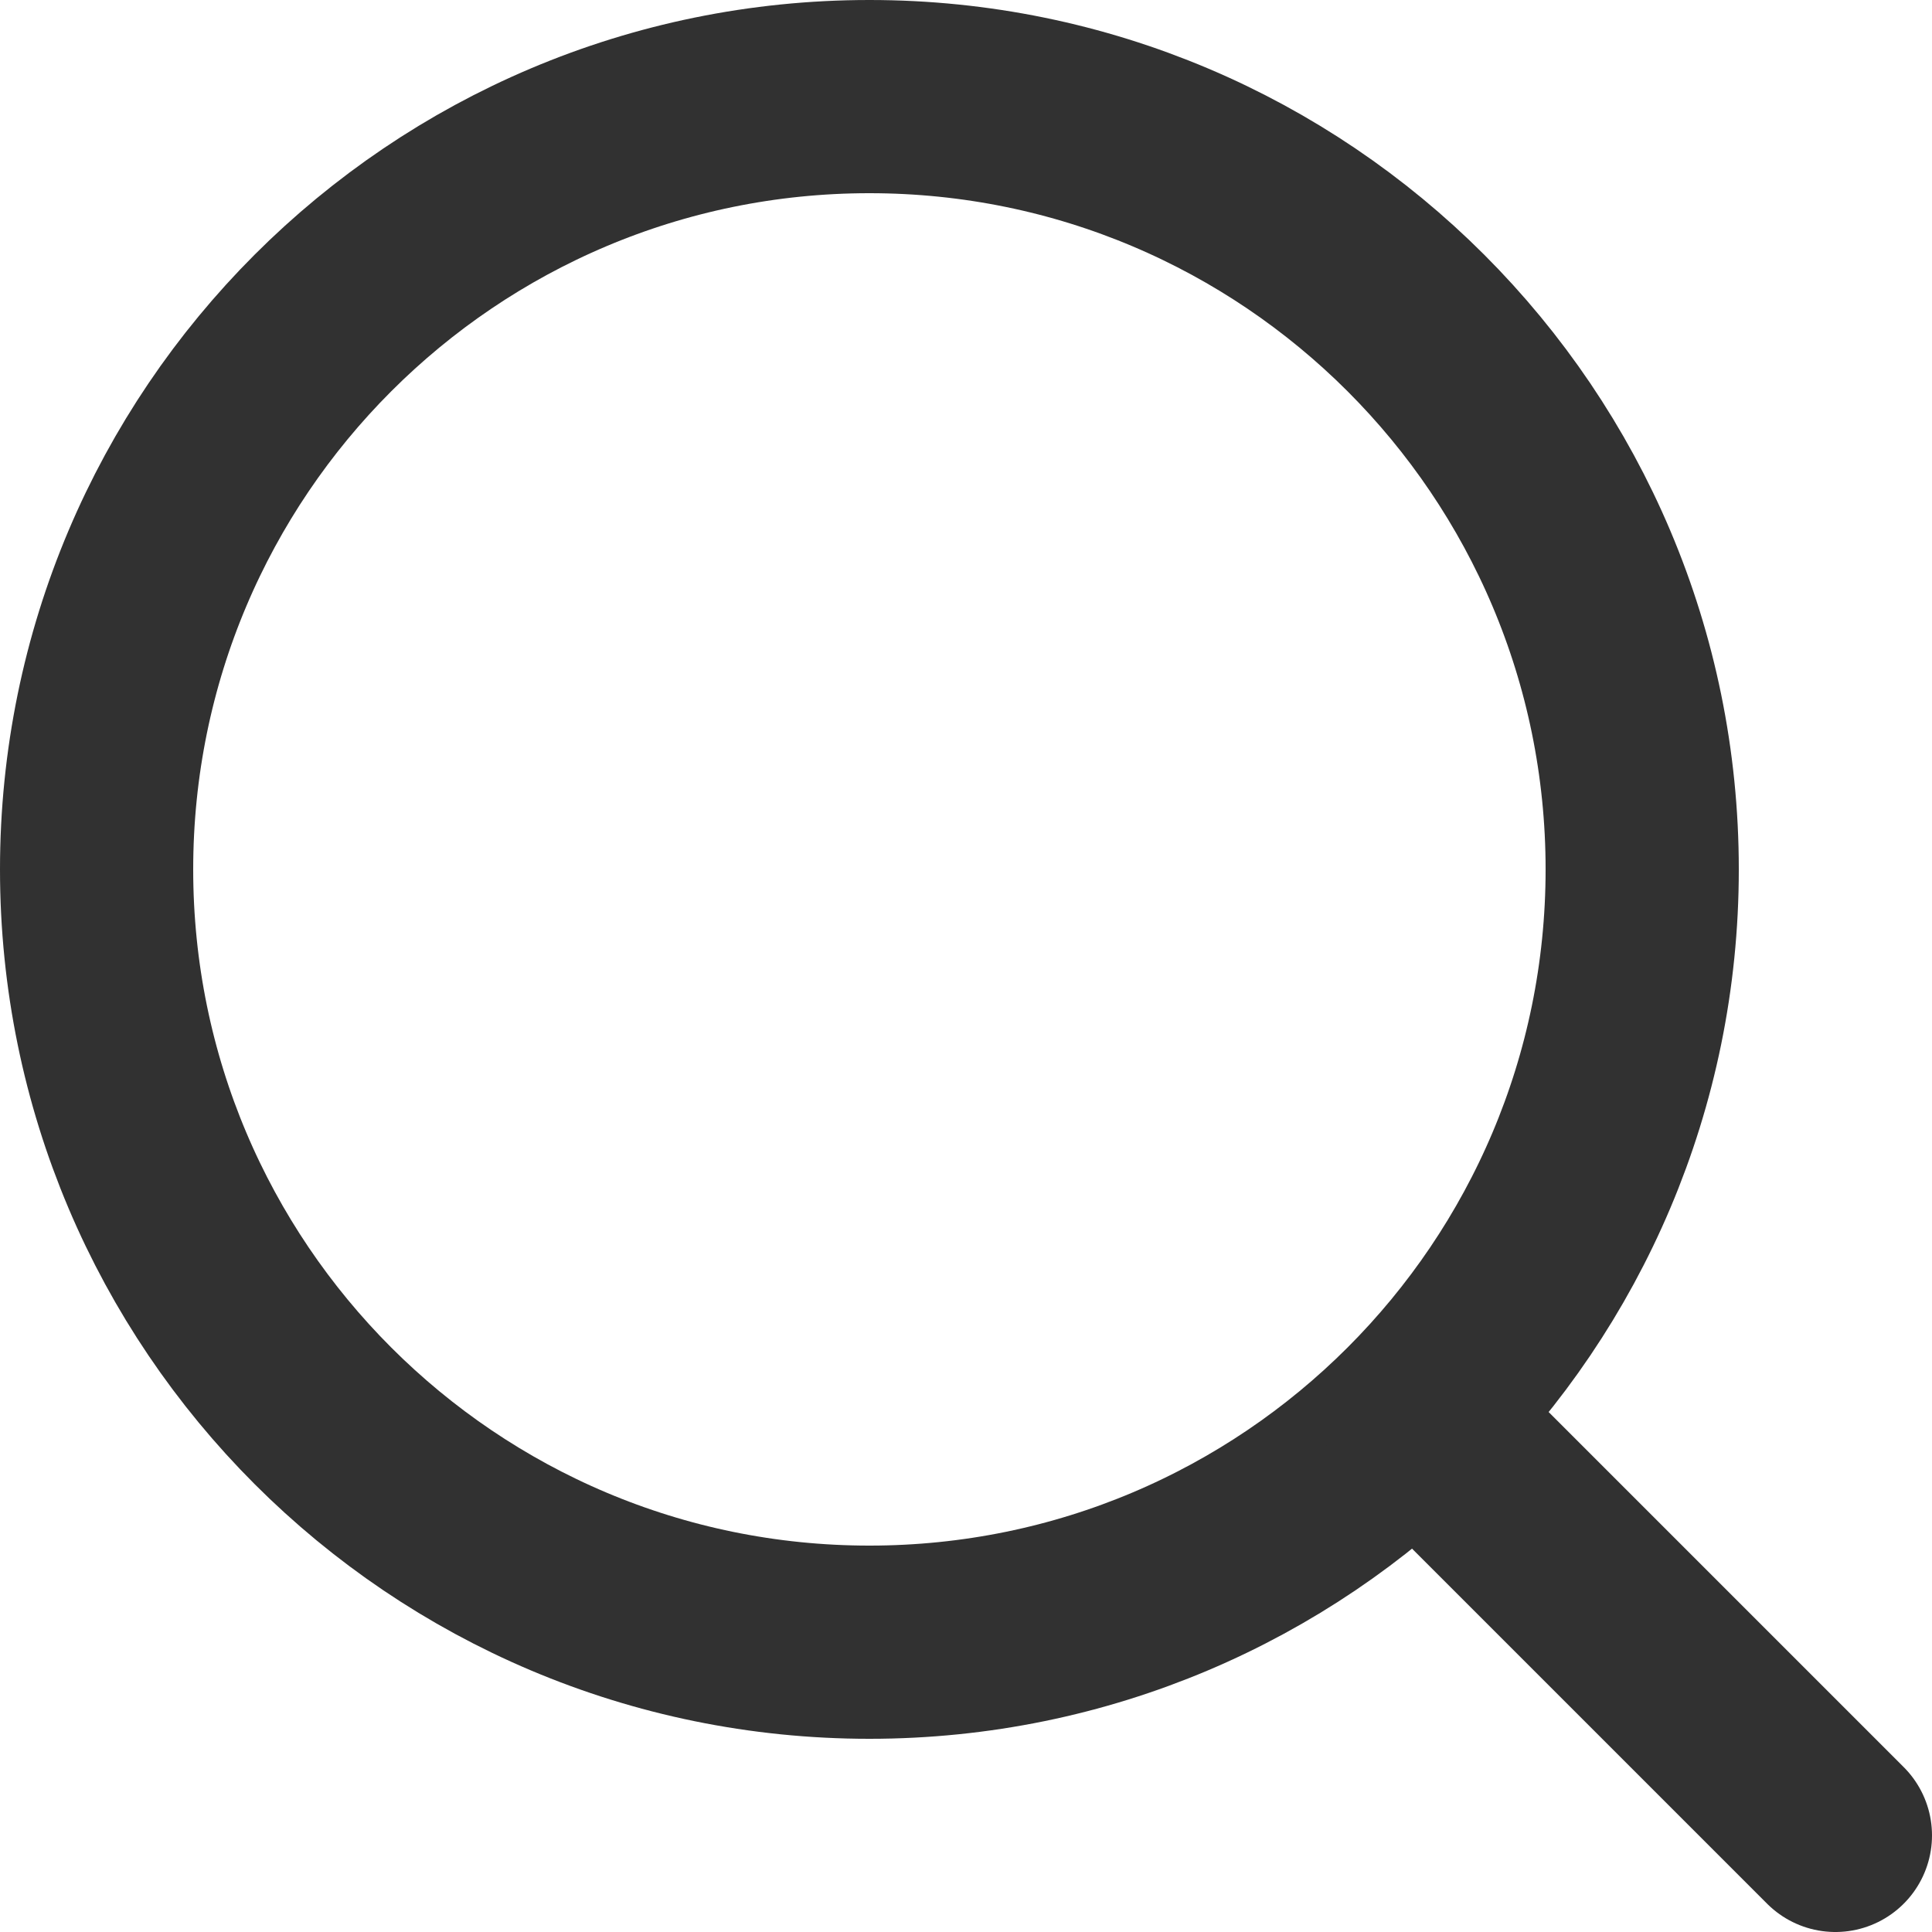
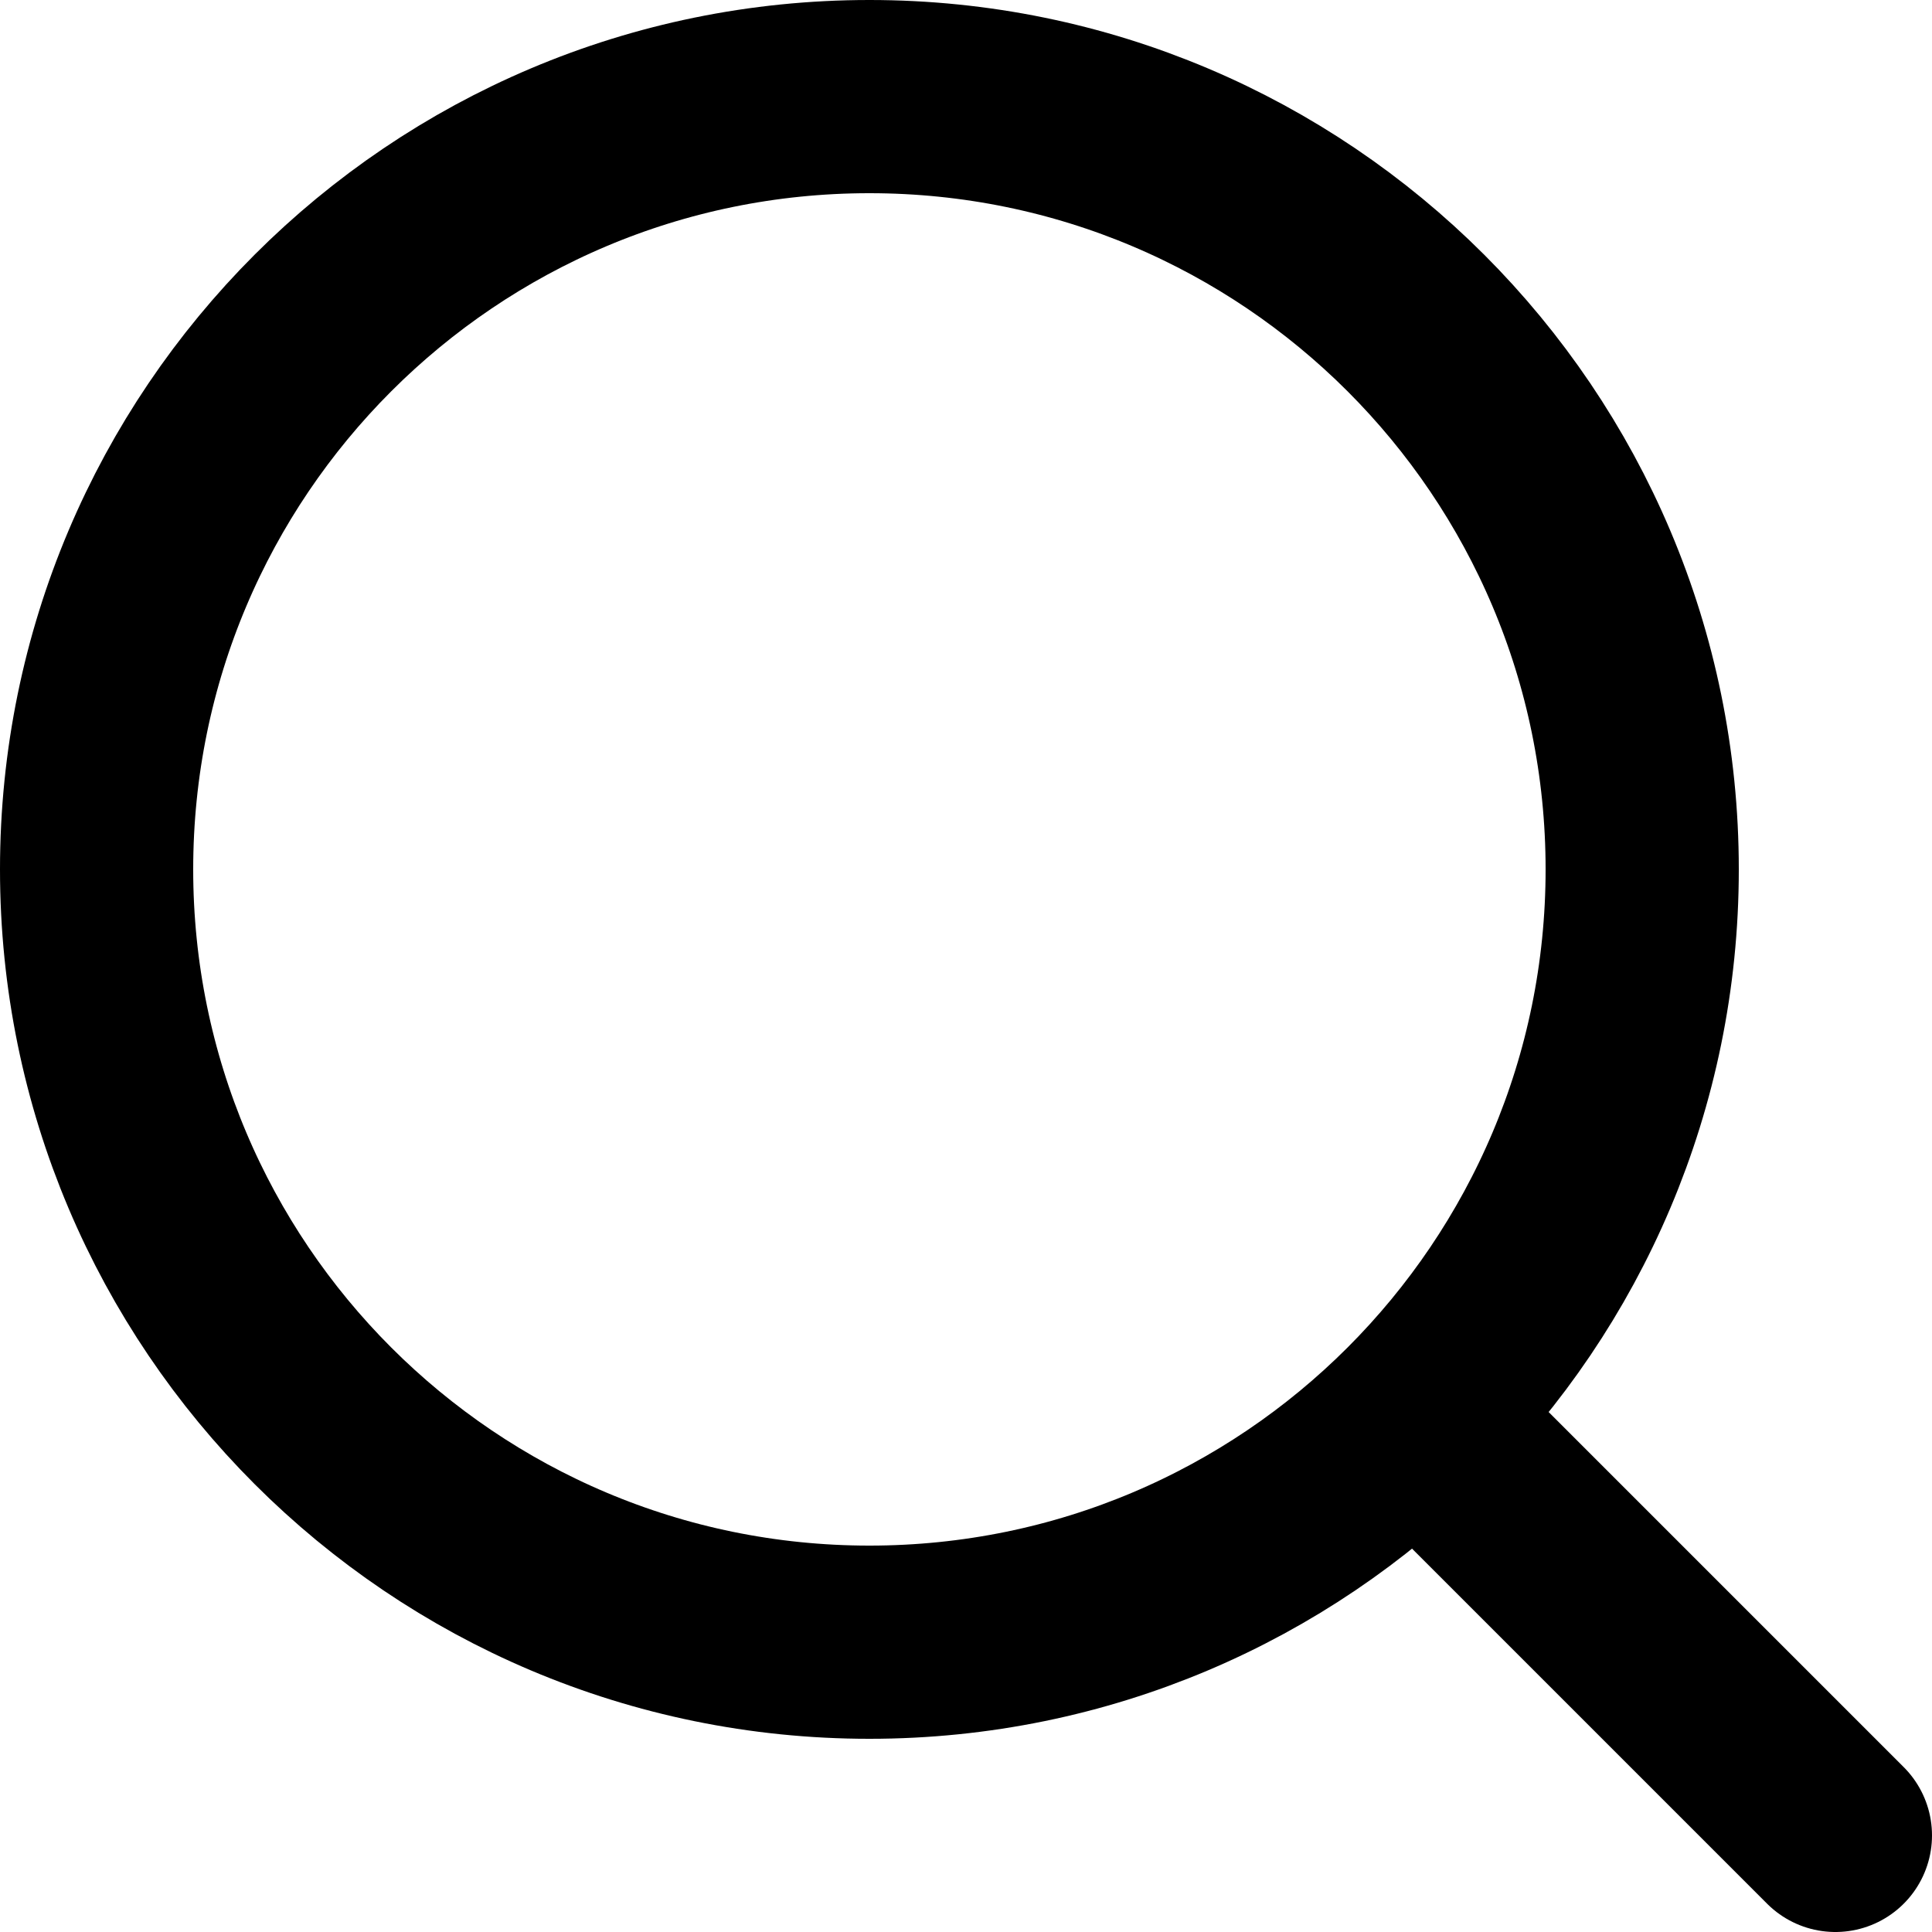
<svg xmlns="http://www.w3.org/2000/svg" width="20" height="20" viewBox="0 0 20 20" fill="none">
-   <path d="M9 17C13.418 17 17 13.418 17 9C17 4.582 13.418 1 9 1C4.582 1 1 4.582 1 9C1 13.418 4.582 17 9 17Z" stroke="#313131" stroke-width="2" stroke-linecap="round" stroke-linejoin="round" />
-   <path d="M19 19L14.7 14.7" stroke="#313131" stroke-width="2" stroke-linecap="round" stroke-linejoin="round" />
+   <path d="M9 17C13.418 17 17 13.418 17 9C17 4.582 13.418 1 9 1C4.582 1 1 4.582 1 9C1 13.418 4.582 17 9 17Z" stroke="currentColor" stroke-width="2" stroke-linecap="round" stroke-linejoin="round" />
+   <path d="M19 19L14.7 14.7" stroke="currentColor" stroke-width="2" stroke-linecap="round" stroke-linejoin="round" />
</svg>
